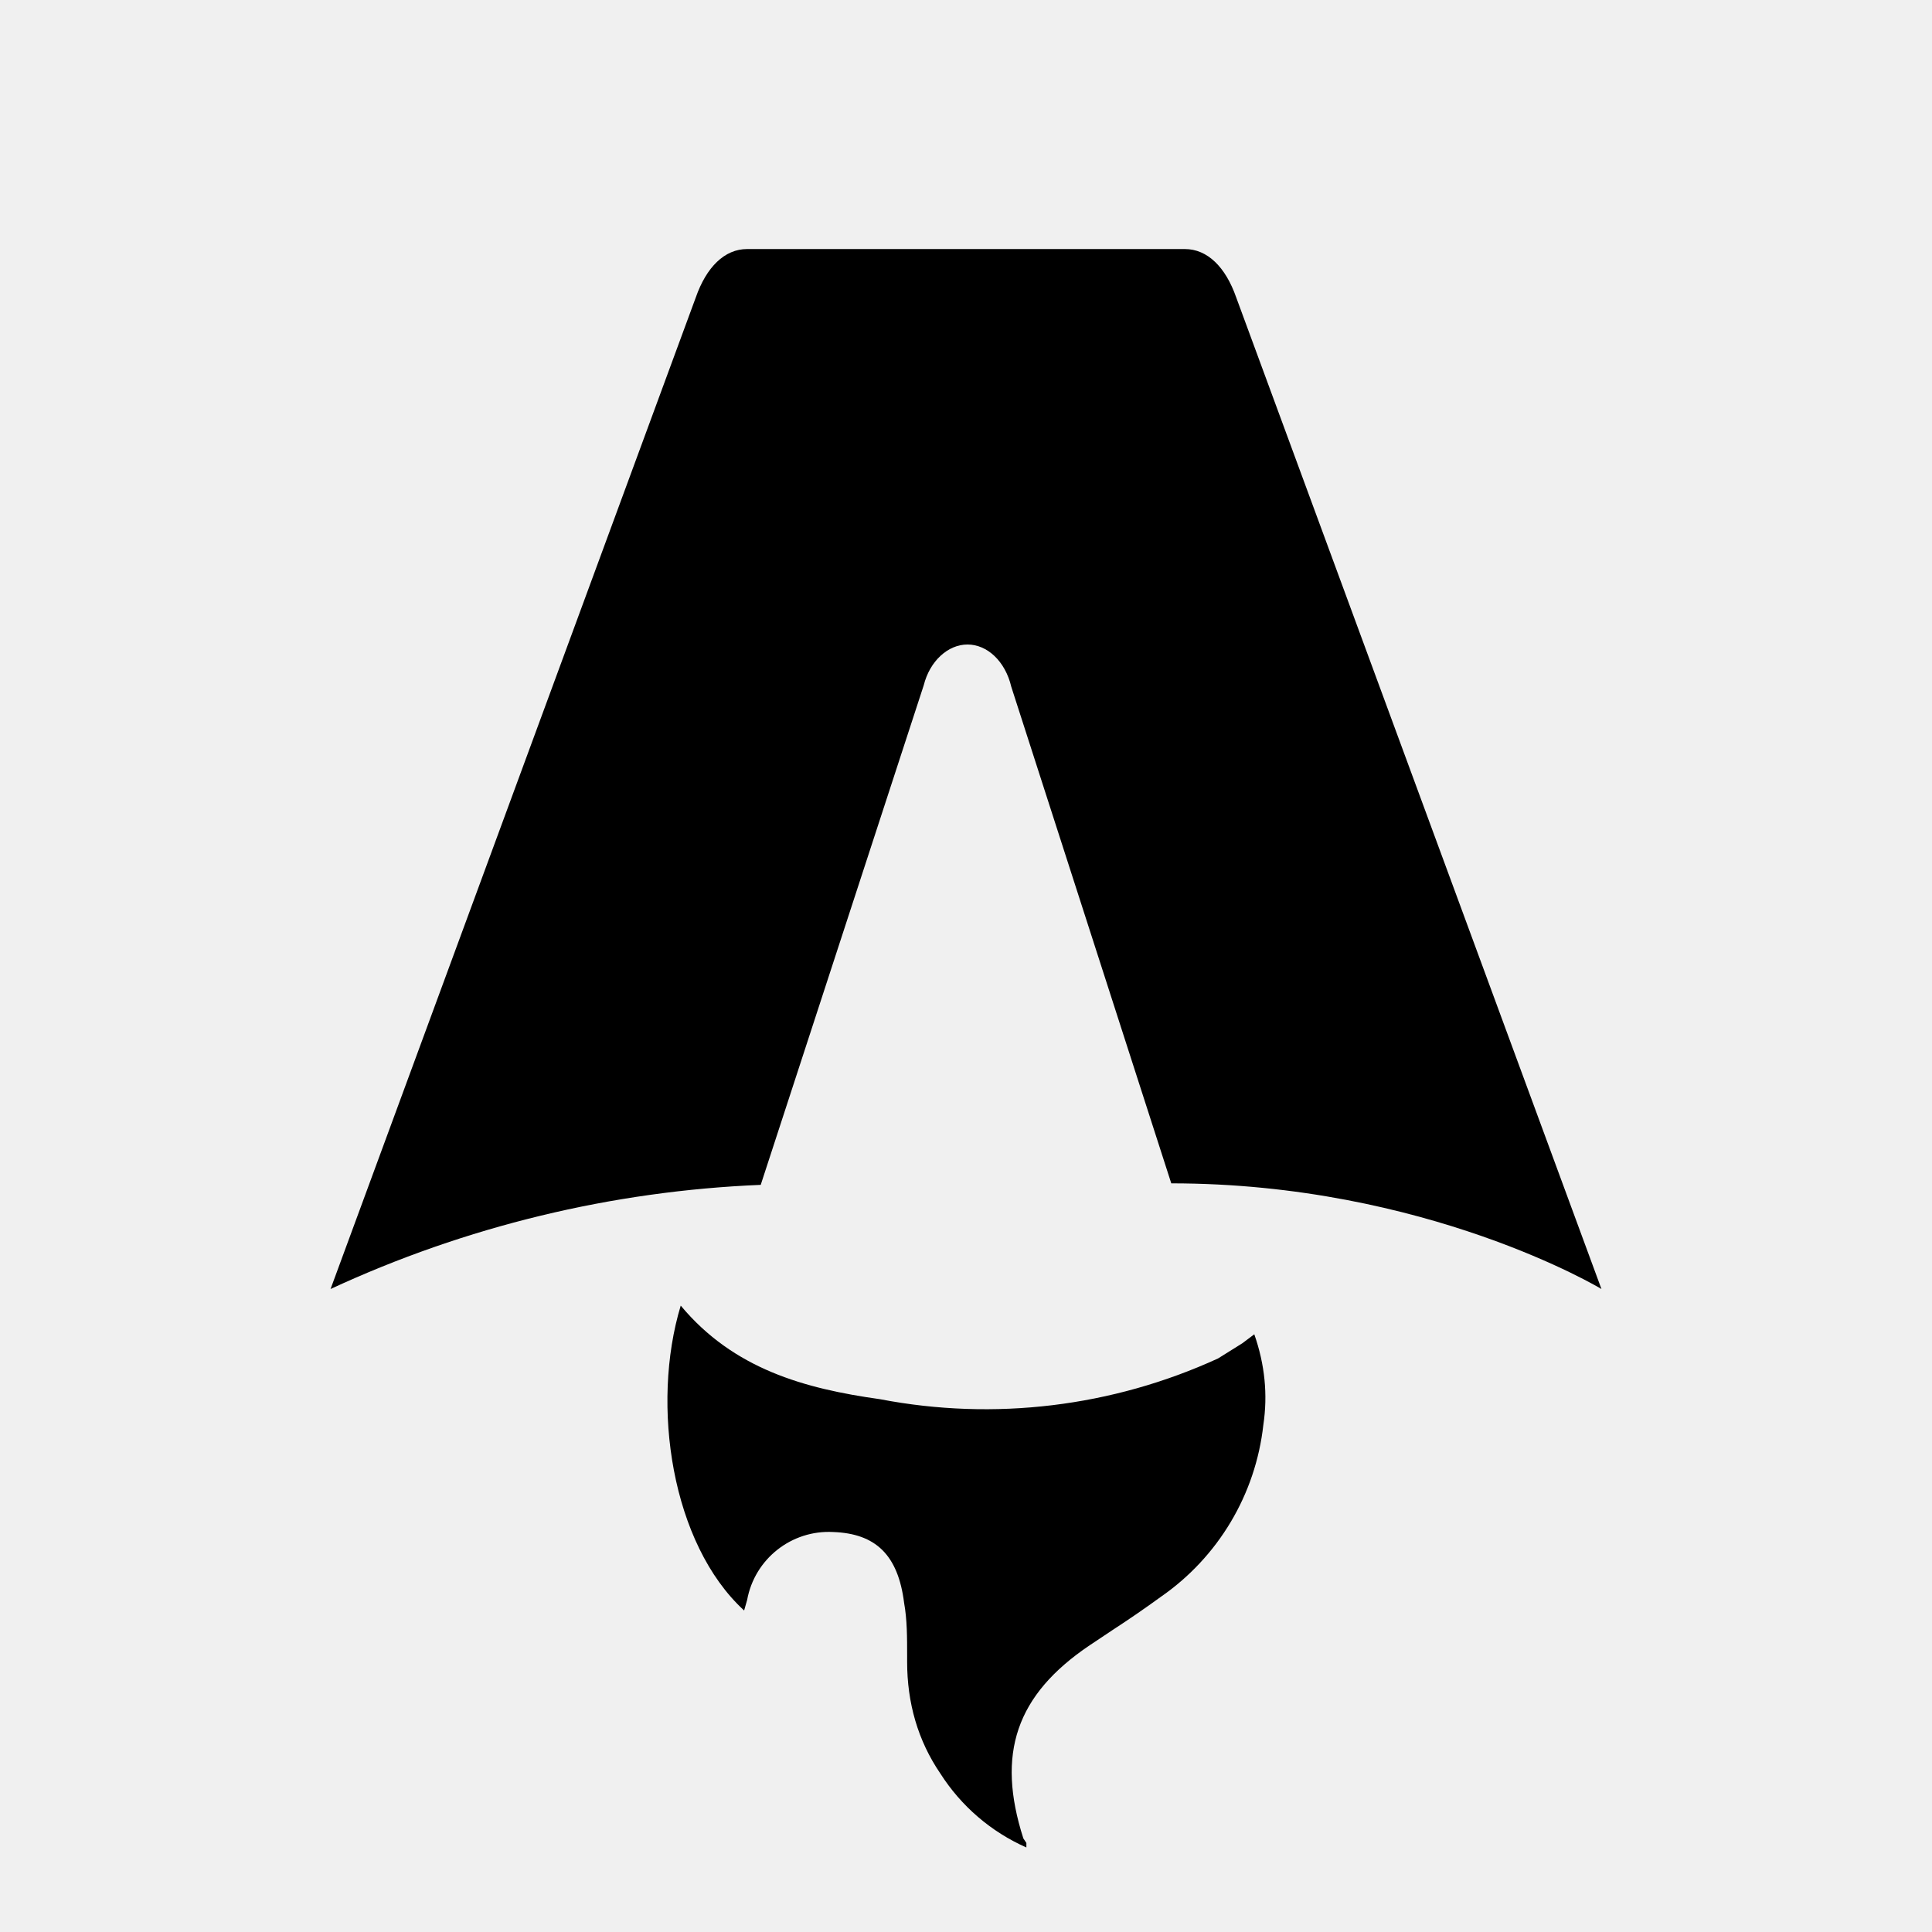
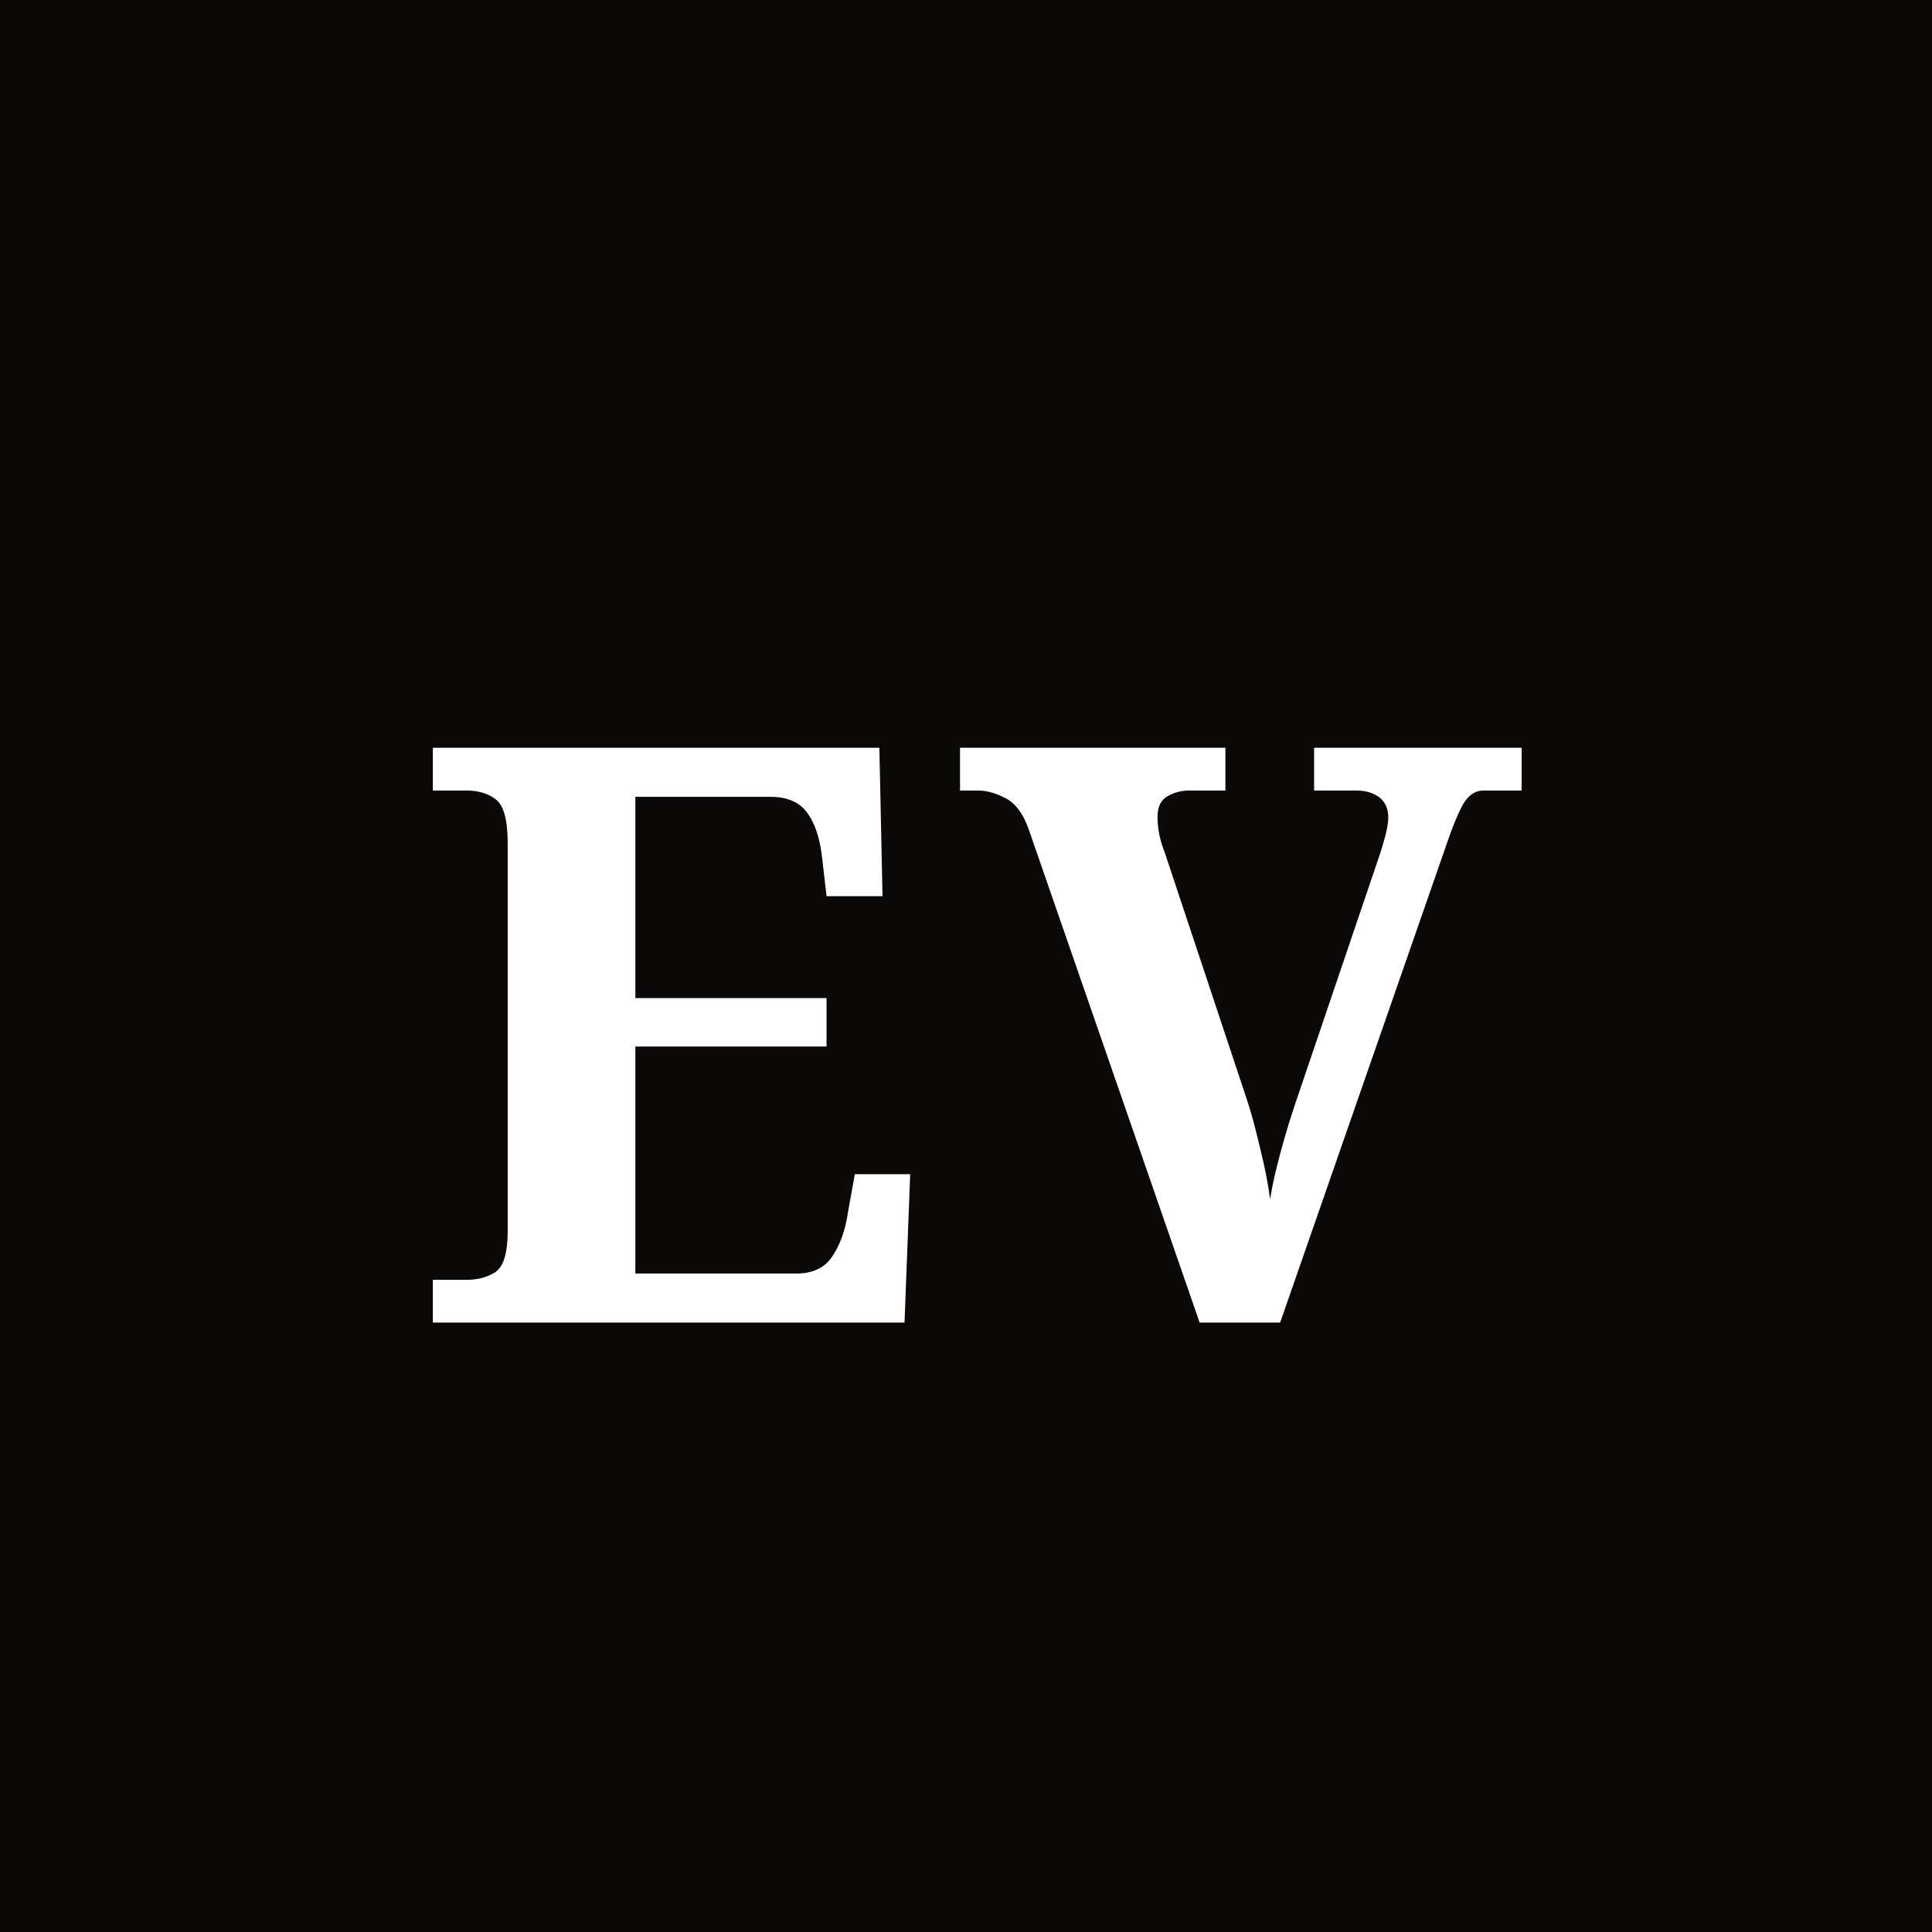
- <svg xmlns="http://www.w3.org/2000/svg" fill="none" viewBox="0 0 128 128">
-   <path d="M50.4 78.5a75.1 75.1 0 0 0-28.5 6.9l24.2-65.7c.7-2 1.9-3.2 3.4-3.2h29c1.5 0 2.7 1.2 3.4 3.2l24.2 65.7s-11.6-7-28.5-7L67 45.5c-.4-1.7-1.6-2.8-2.9-2.8-1.3 0-2.5 1.1-2.9 2.7L50.4 78.5Zm-1.1 28.2Zm-4.2-20.2c-2 6.6-.6 15.8 4.2 20.2a17.5 17.5 0 0 1 .2-.7 5.5 5.5 0 0 1 5.7-4.5c2.8.1 4.3 1.5 4.7 4.7.2 1.1.2 2.3.2 3.5v.4c0 2.7.7 5.2 2.2 7.4a13 13 0 0 0 5.7 4.9v-.3l-.2-.3c-1.8-5.6-.5-9.5 4.4-12.8l1.5-1a73 73 0 0 0 3.2-2.2 16 16 0 0 0 6.8-11.4c.3-2 .1-4-.6-6l-.8.6-1.6 1a37 37 0 0 1-22.4 2.7c-5-.7-9.7-2-13.2-6.2Z" />
-   <style>
-         path { fill: #000; }
-         @media (prefers-color-scheme: dark) {
-             path { fill: #FFF; }
-         }
-     </style>
+ <svg xmlns="http://www.w3.org/2000/svg" viewBox="0 0 48 48">
+   <rect width="48" height="48" fill="#0c0a09" />
+   <text x="50%" y="54%" dominant-baseline="middle" text-anchor="middle" font-family="Georgia, serif" font-size="20" font-weight="600" fill="#fff" letter-spacing="1">EV</text>
</svg>
